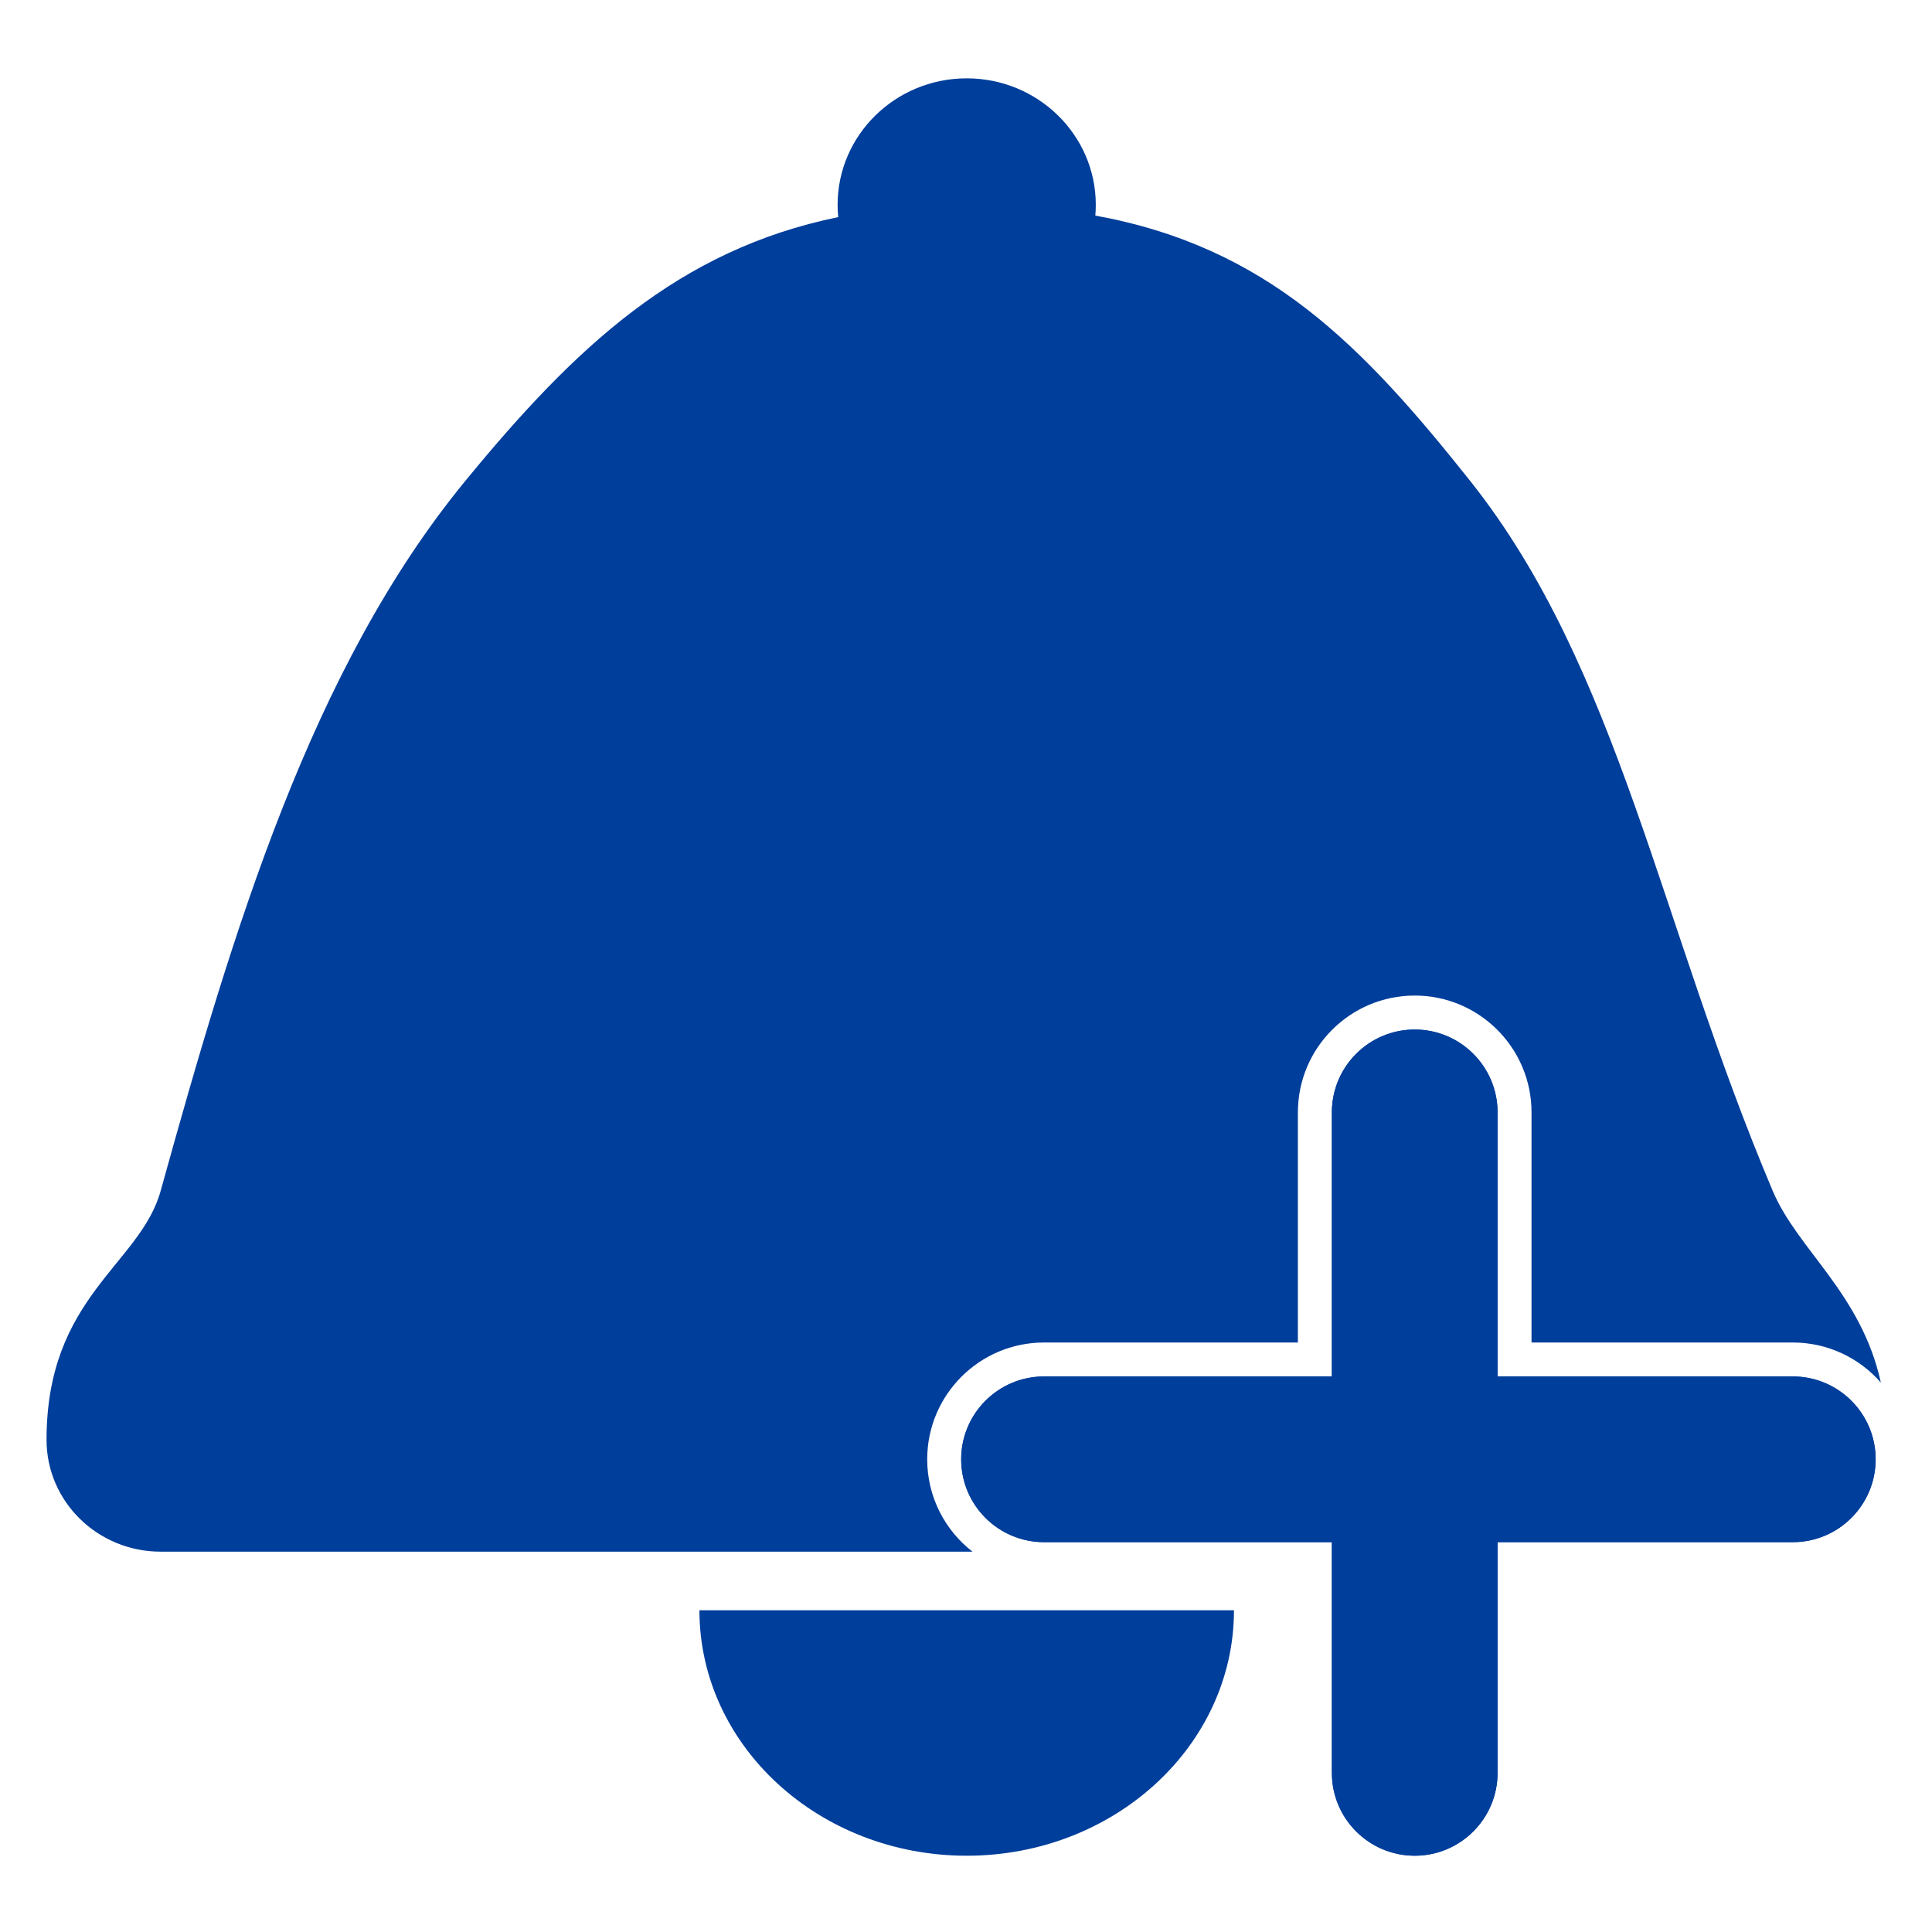
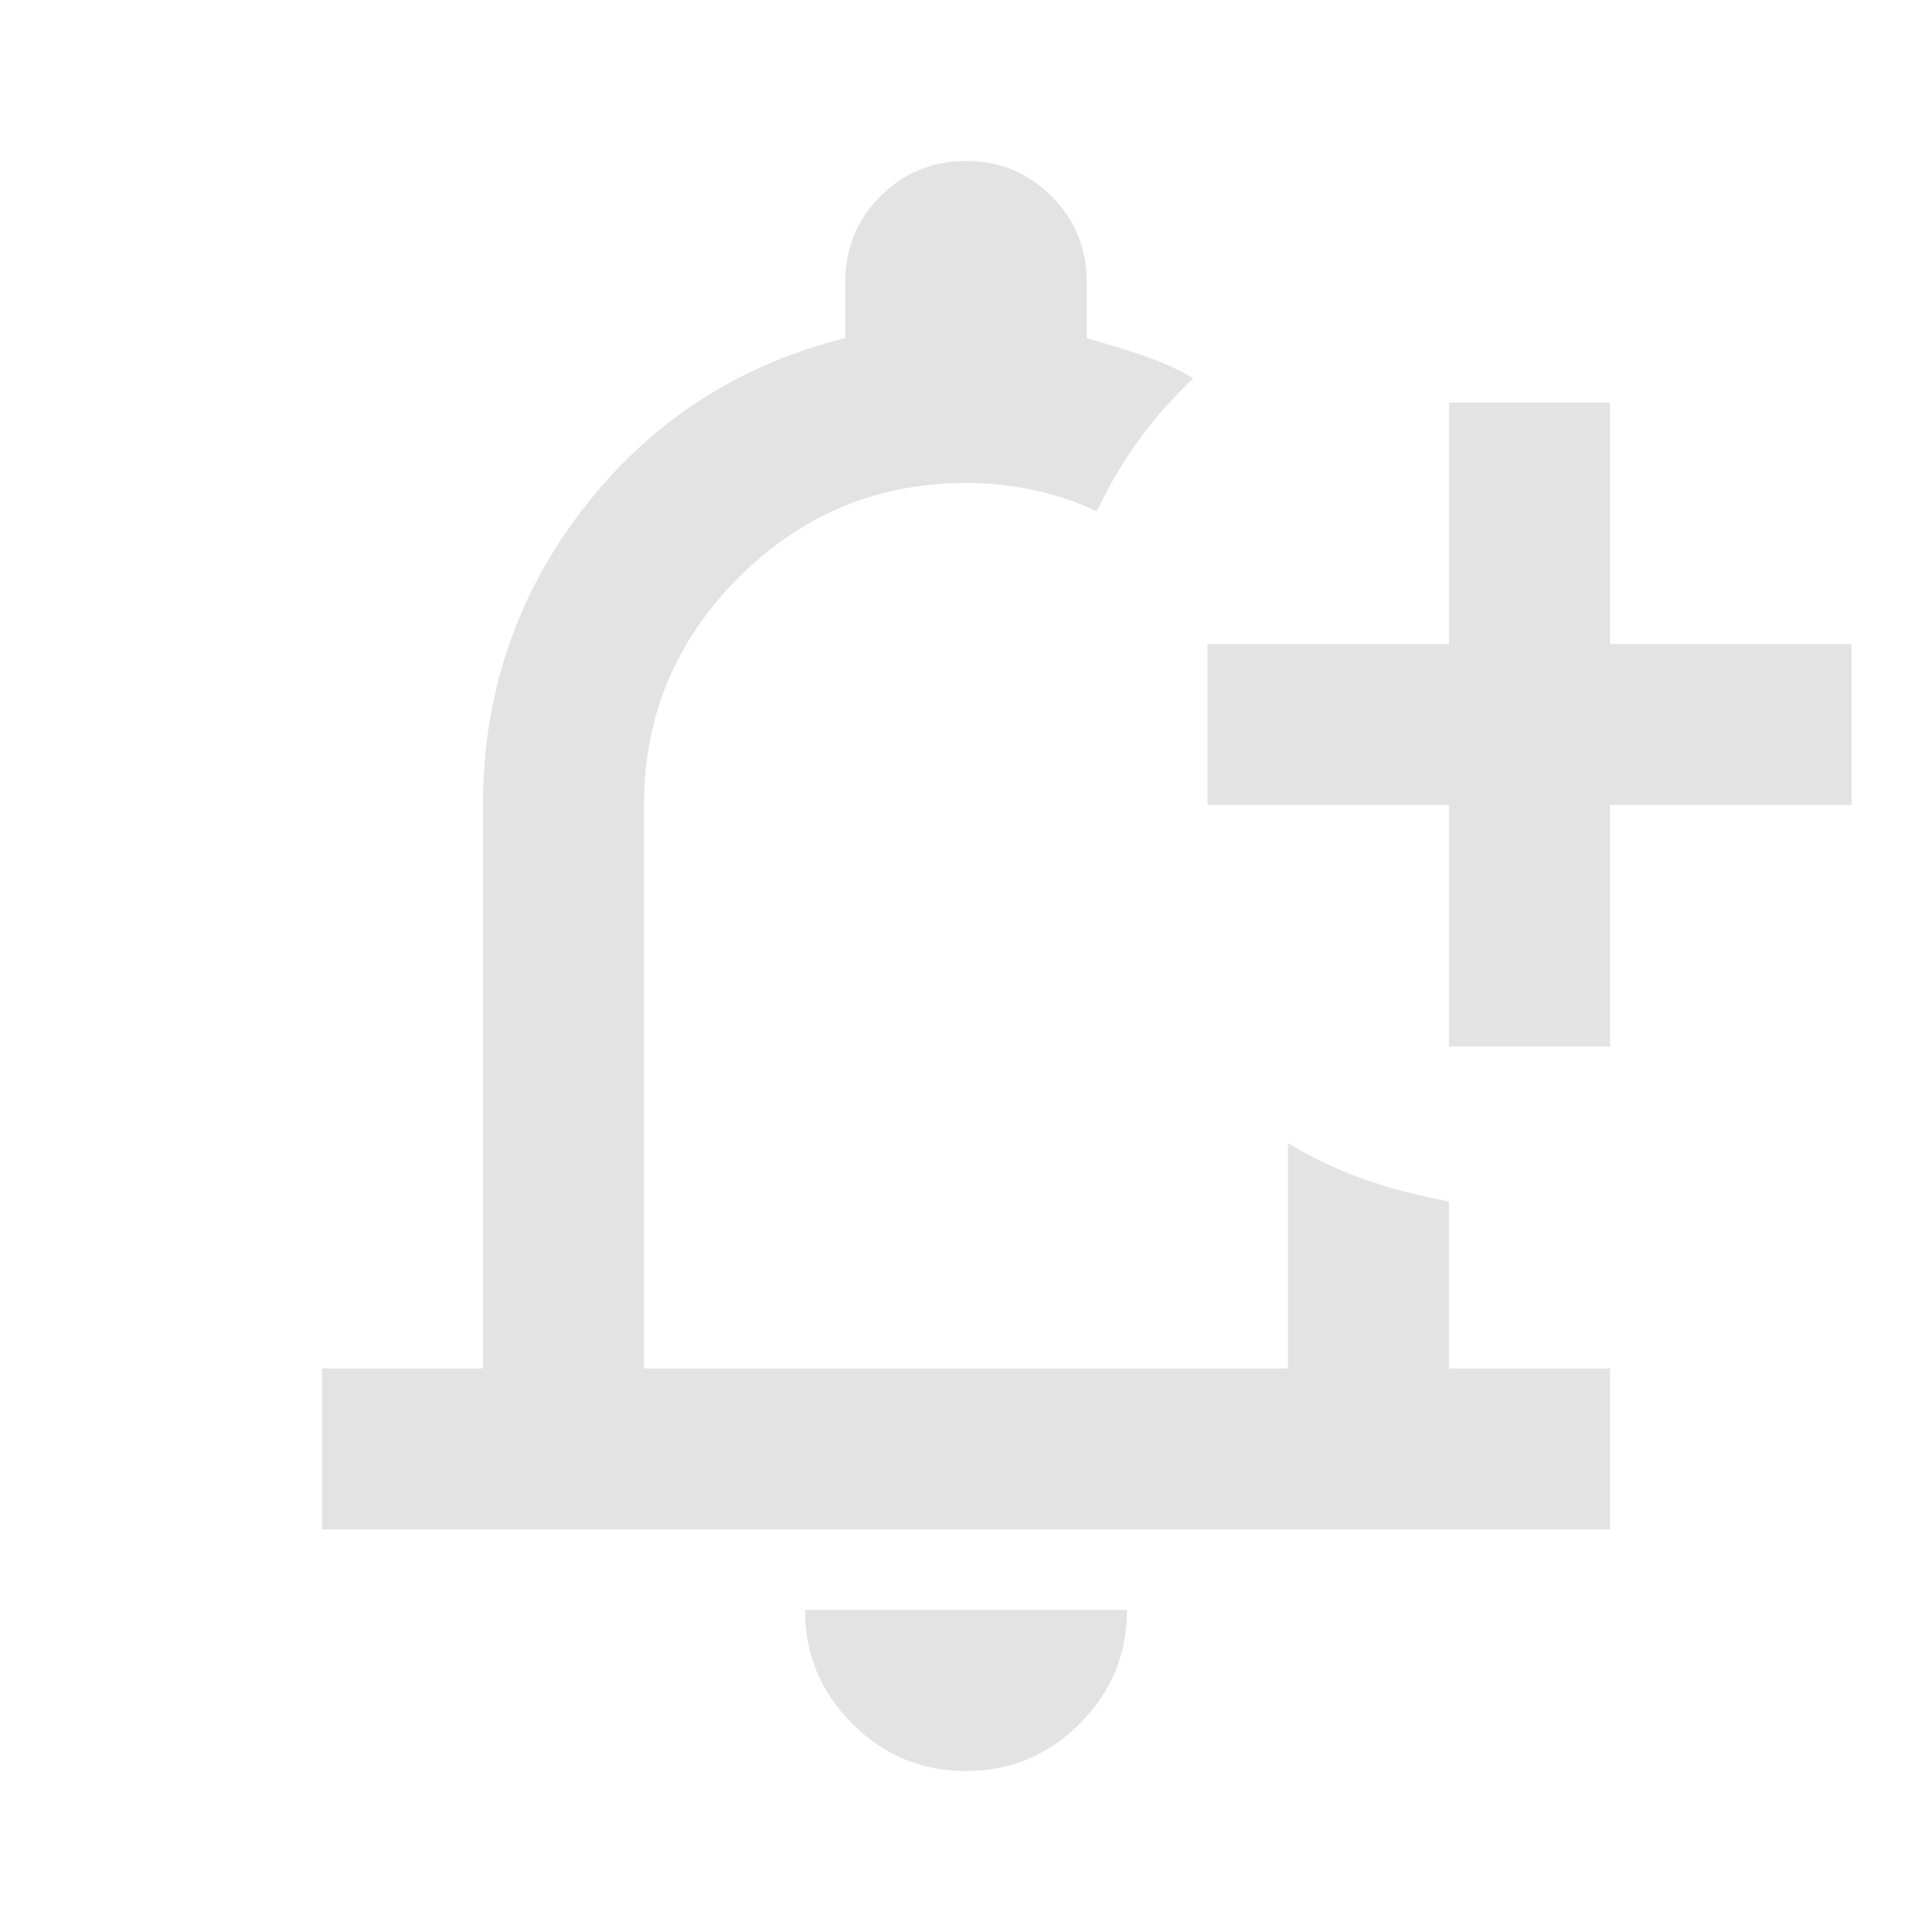
- <svg xmlns="http://www.w3.org/2000/svg" width="100%" height="100%" viewBox="0 0 1000 1000" version="1.1" xml:space="preserve" style="fill-rule:evenodd;clip-rule:evenodd;stroke-linejoin:round;stroke-miterlimit:2;">
-   <g transform="matrix(1,0,0,1,-1063,-1159)">
-     <g id="notice_column" transform="matrix(1,0,0,1,1063.36,1159.53)">
-       <rect x="0" y="0" width="1000" height="1000" style="fill:none;" />
-       <g transform="matrix(1,0,0,1,-23.7273,6.28795)">
-         <g transform="matrix(1.74773,0,0,1.60518,-270.863,-152.06)">
-           <path d="M456.357,590.825L262.584,590.825L215.922,590.825C197.273,590.825 182.132,574.668 182.132,554.768C182.132,508.517 209.872,498.273 215.922,474.518C237.429,390.066 260.561,306.062 306.102,245.623C338.744,202.302 369.243,171.087 416.589,160.489C416.471,159.189 416.411,157.871 416.411,156.538C416.411,134.022 433.542,115.743 454.642,115.743C475.741,115.743 492.872,134.022 492.872,156.538C492.872,157.703 492.826,158.858 492.736,159.999C543.568,170.096 571.681,201.612 603.795,245.623C647.896,306.062 659.81,388.23 693.362,474.518C700.778,493.59 719.528,507.434 725.379,536.313C719.035,528.391 709.699,523.382 699.297,523.382L621.918,523.382L621.918,449.176C621.918,428.386 606.415,411.507 587.321,411.507C568.227,411.507 552.725,428.386 552.725,449.176L552.725,523.382L477.542,523.382C458.447,523.382 442.945,540.261 442.945,561.051C442.945,573.154 448.199,583.931 456.357,590.825ZM533.795,609.716C533.795,653.402 498.328,688.87 454.642,688.87C410.955,688.87 375.488,653.402 375.488,609.716L533.795,609.716Z" style="fill:rgb(0,62,155);" />
-         </g>
-         <g transform="matrix(0.952545,0,0,0.952545,47.4546,33.7274)">
-           <g transform="matrix(5.94622e-17,0.820539,-1.09853,4.99976e-17,2819.53,220.555)">
-             <path d="M908.24,1889.87C908.24,1867.26 883.656,1848.89 853.377,1848.89L415.981,1848.89C385.701,1848.89 361.118,1867.26 361.118,1889.87C361.118,1912.49 385.701,1930.85 415.981,1930.85L853.377,1930.85C883.656,1930.85 908.24,1912.49 908.24,1889.87Z" style="fill:rgb(0,62,155);" />
-           </g>
-           <g transform="matrix(0.908226,-9.21871e-18,-1.91136e-17,1.09853,169.024,-1325.68)">
-             <path d="M908.24,1889.87C908.24,1867.26 886.03,1848.89 858.674,1848.89L410.684,1848.89C383.328,1848.89 361.118,1867.26 361.118,1889.87C361.118,1912.49 383.328,1930.85 410.684,1930.85L858.674,1930.85C886.03,1930.85 908.24,1912.49 908.24,1889.87Z" style="fill:rgb(0,62,155);" />
-           </g>
-           <g transform="matrix(5.94622e-17,0.820539,-1.09853,4.99976e-17,2819.53,220.555)">
-             <path d="M908.24,1889.87C908.24,1867.26 883.656,1848.89 853.377,1848.89L415.981,1848.89C385.701,1848.89 361.118,1867.26 361.118,1889.87C361.118,1912.49 385.701,1930.85 415.981,1930.85L853.377,1930.85C883.656,1930.85 908.24,1912.49 908.24,1889.87Z" style="fill:rgb(0,62,155);" />
-           </g>
-           <g transform="matrix(0.908226,-9.21871e-18,-1.91136e-17,1.09853,169.024,-1325.68)">
-             <path d="M908.24,1889.87C908.24,1867.26 886.03,1848.89 858.674,1848.89L410.684,1848.89C383.328,1848.89 361.118,1867.26 361.118,1889.87C361.118,1912.49 383.328,1930.85 410.684,1930.85L858.674,1930.85C886.03,1930.85 908.24,1912.49 908.24,1889.87Z" style="fill:rgb(0,62,155);" />
-           </g>
-         </g>
-       </g>
-     </g>
-   </g>
+ <svg xmlns="http://www.w3.org/2000/svg" height="24px" viewBox="0 -960 960 960" width="24px" fill="#e3e3e3">
+   <path d="M480-500Zm0 420q-33 0-56.5-23.5T400-160h160q0 33-23.5 56.5T480-80Zm240-360v-120H600v-80h120v-120h80v120h120v80H800v120h-80ZM160-200v-80h80v-280q0-83 50-147.5T420-792v-28q0-25 17.5-42.5T480-880q25 0 42.5 17.5T540-820v28q14 4 27.5 8.5T593-772q-15 14-27 30.5T545-706q-15-7-31.5-10.5T480-720q-66 0-113 47t-47 113v280h320v-112q18 11 38 18t42 11v83h80v80H160Z" />
</svg>
